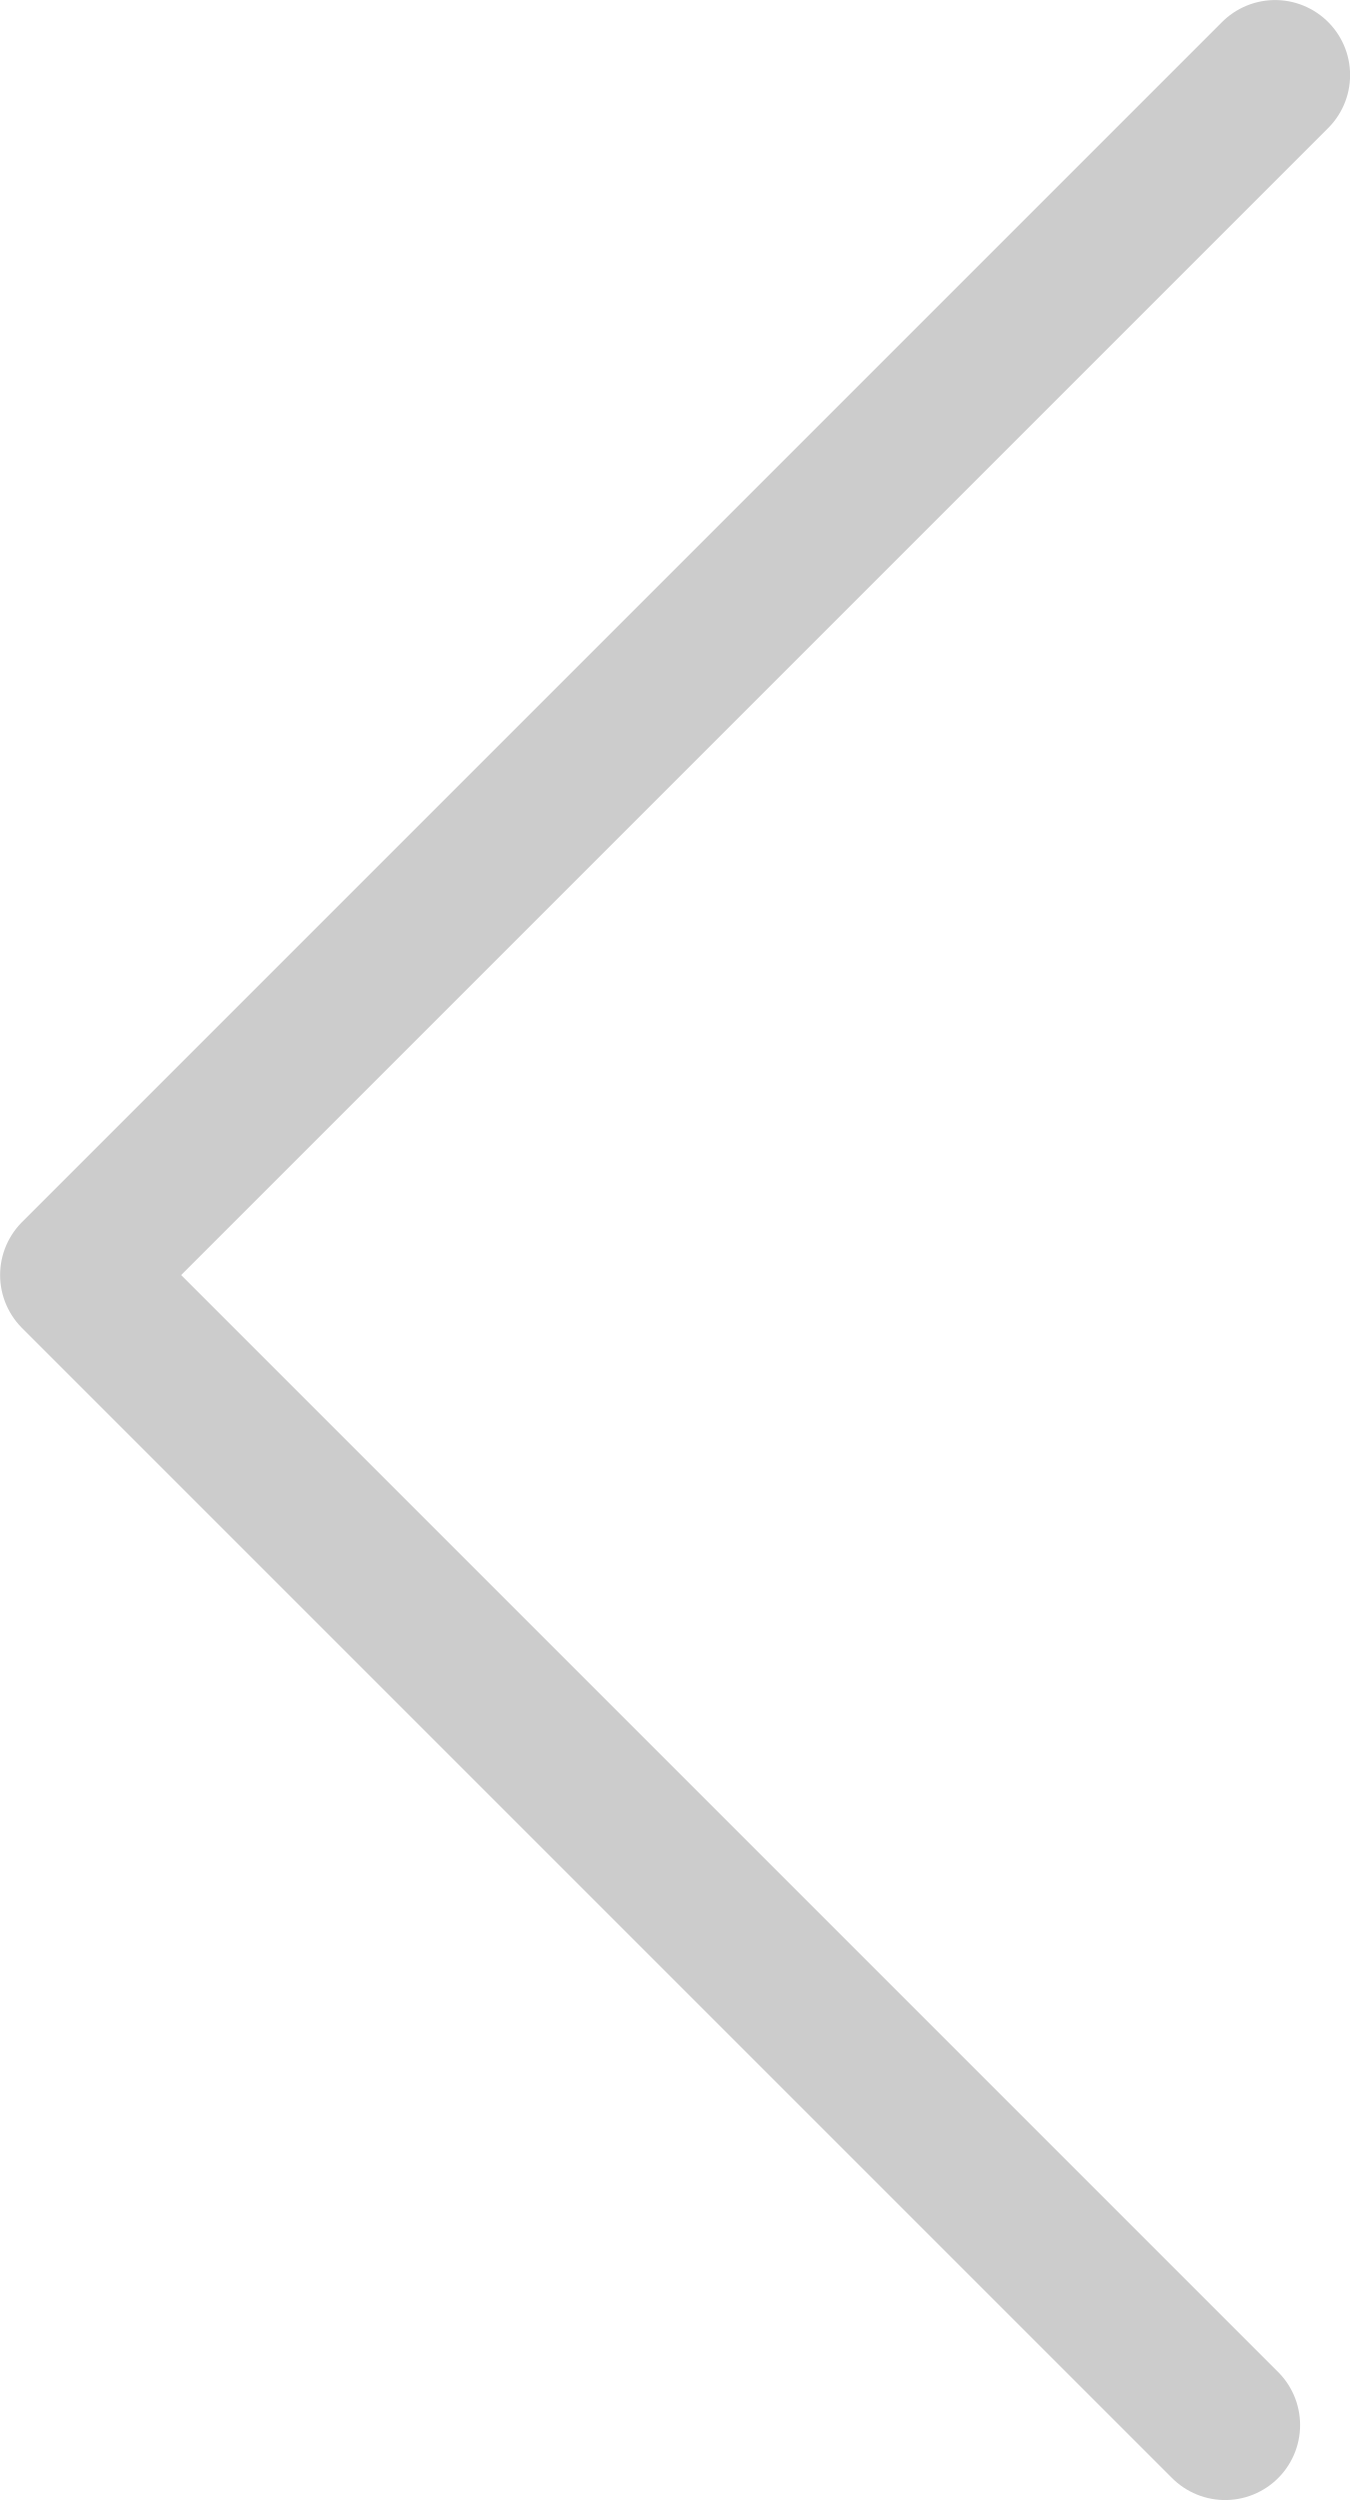
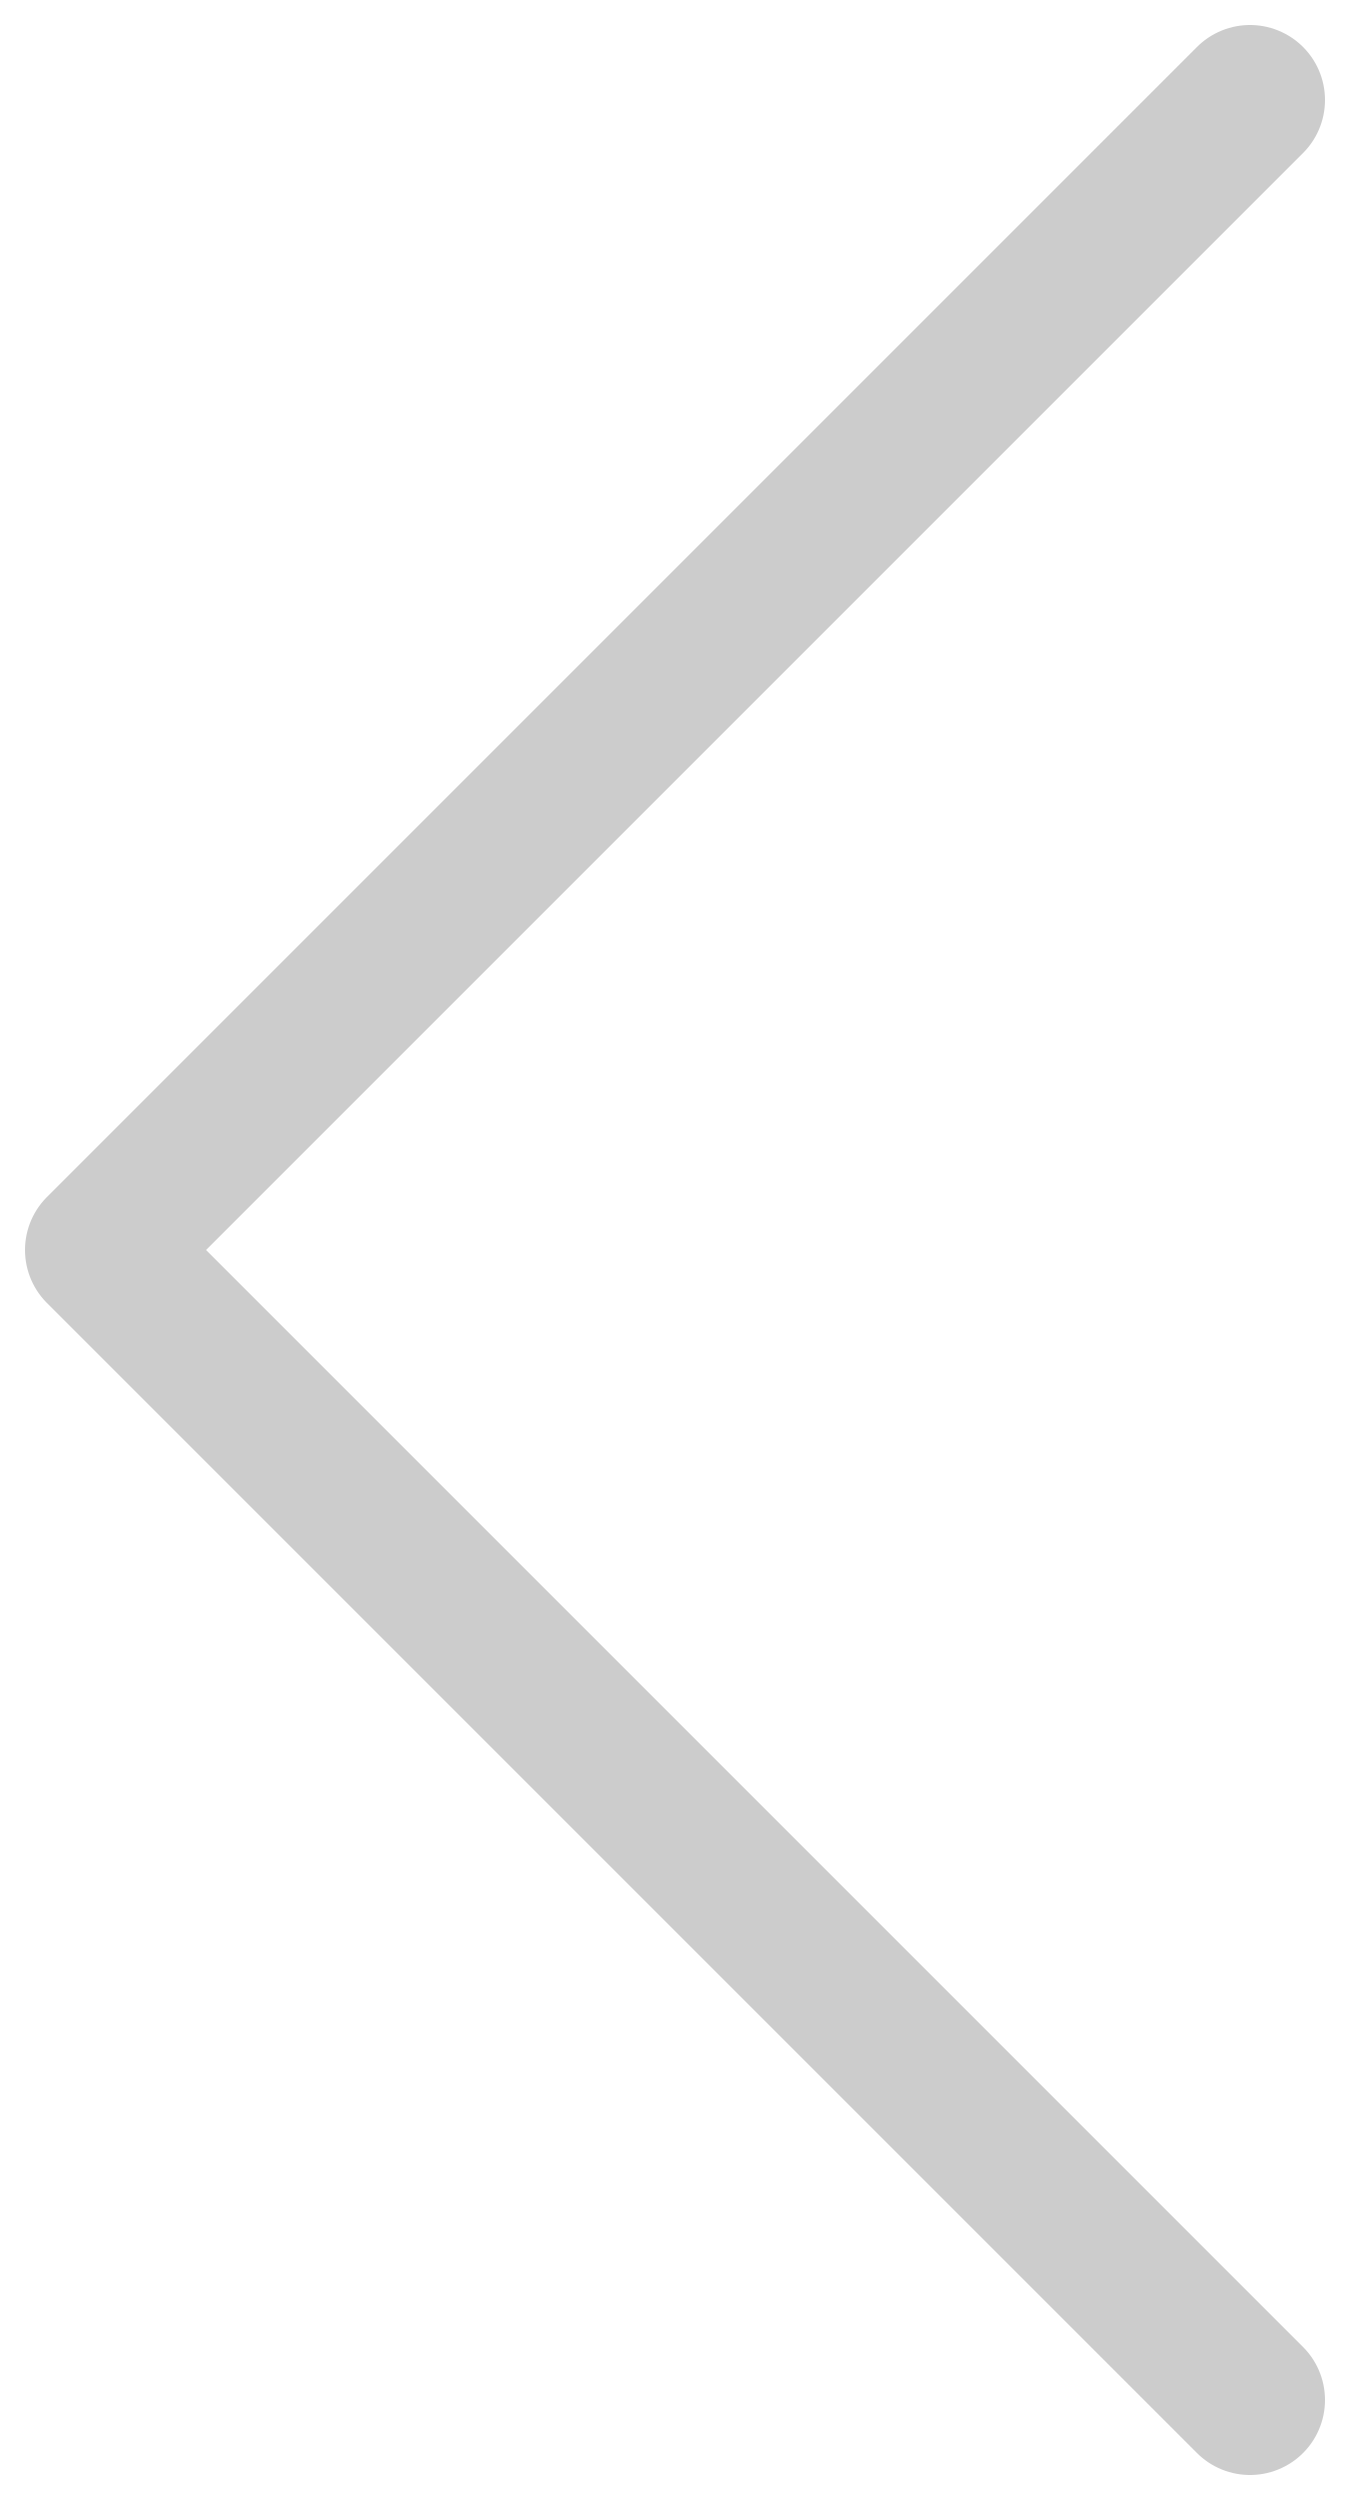
- <svg xmlns="http://www.w3.org/2000/svg" width="27" height="50" viewBox="0 0 27 50">
-   <path id="Shape_2_copy_5" data-name="Shape 2 copy 5" stroke="#000" d="M7307,4267l-24,24,23,23" fill="none" transform="translate(-7281.498 -4265.499)" stroke-linecap="round" stroke-linejoin="round" stroke-width="3" opacity="0.2" />
+ <svg xmlns="http://www.w3.org/2000/svg" viewBox="0 0 27 50">
+   <path d="M25,2,2,25,25,48" fill="none" stroke="#000" stroke-linecap="round" stroke-linejoin="round" stroke-width="3" opacity="0.2" style="isolation:isolate" />
</svg>
